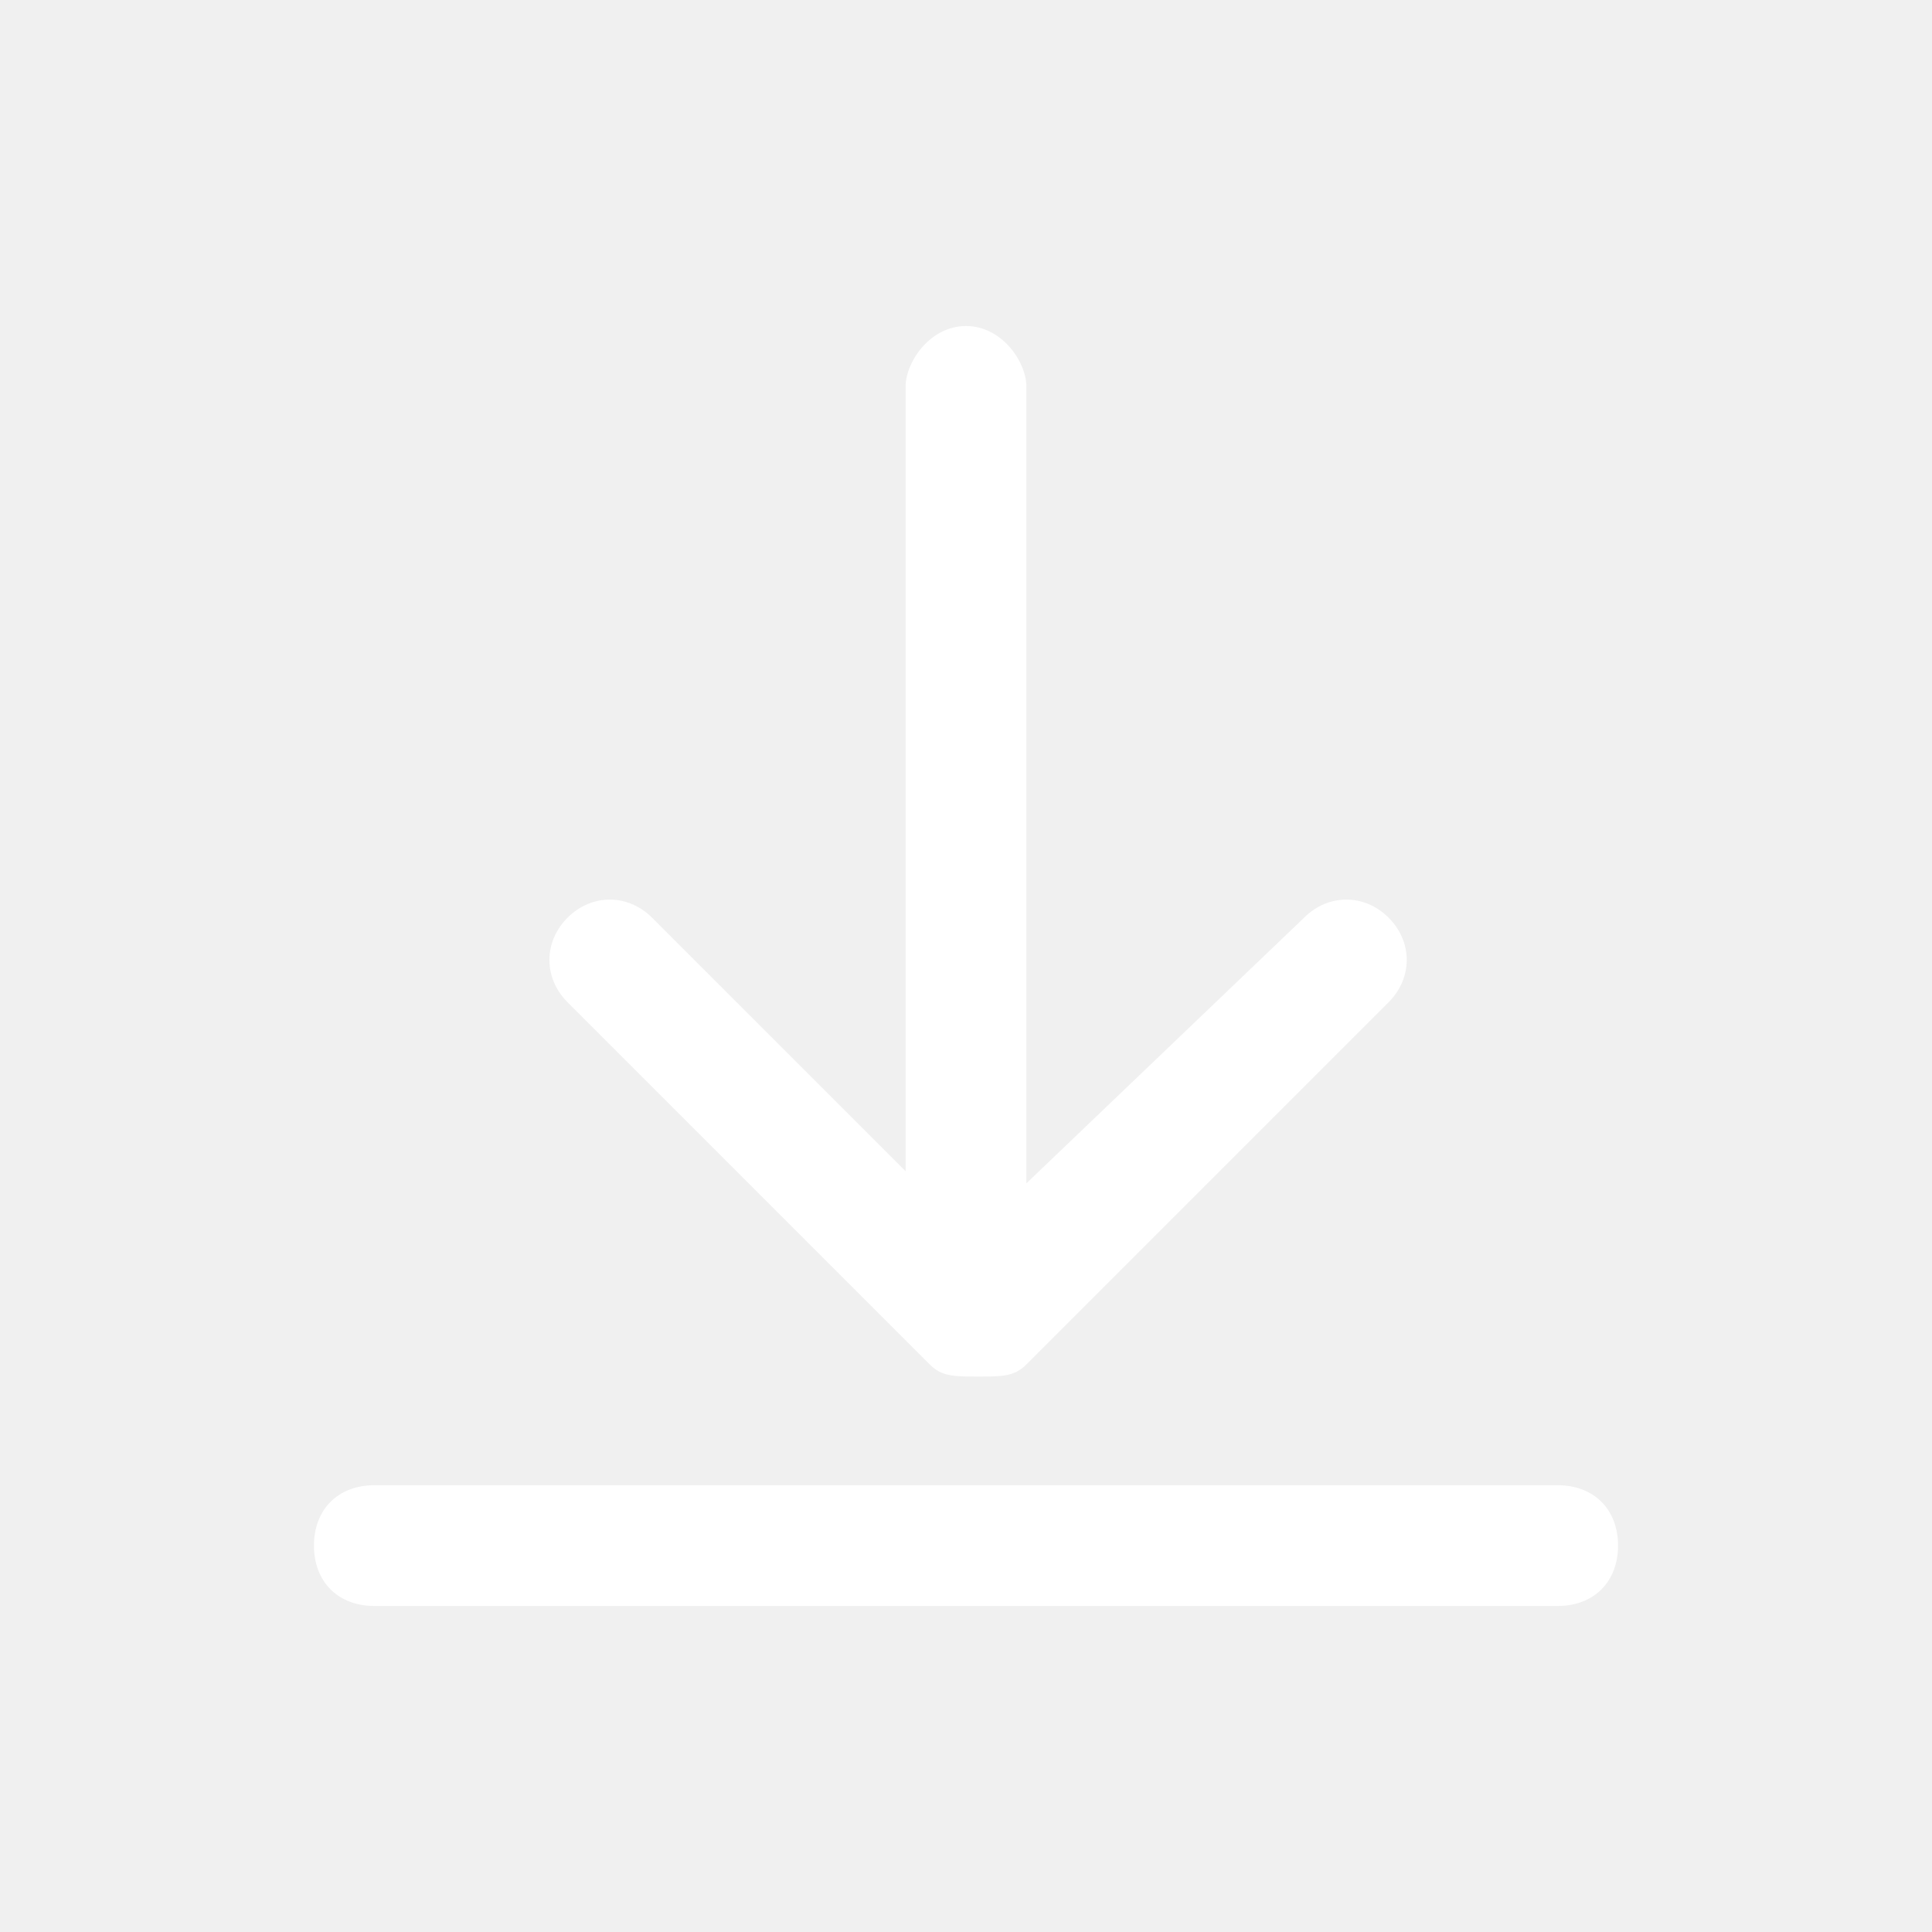
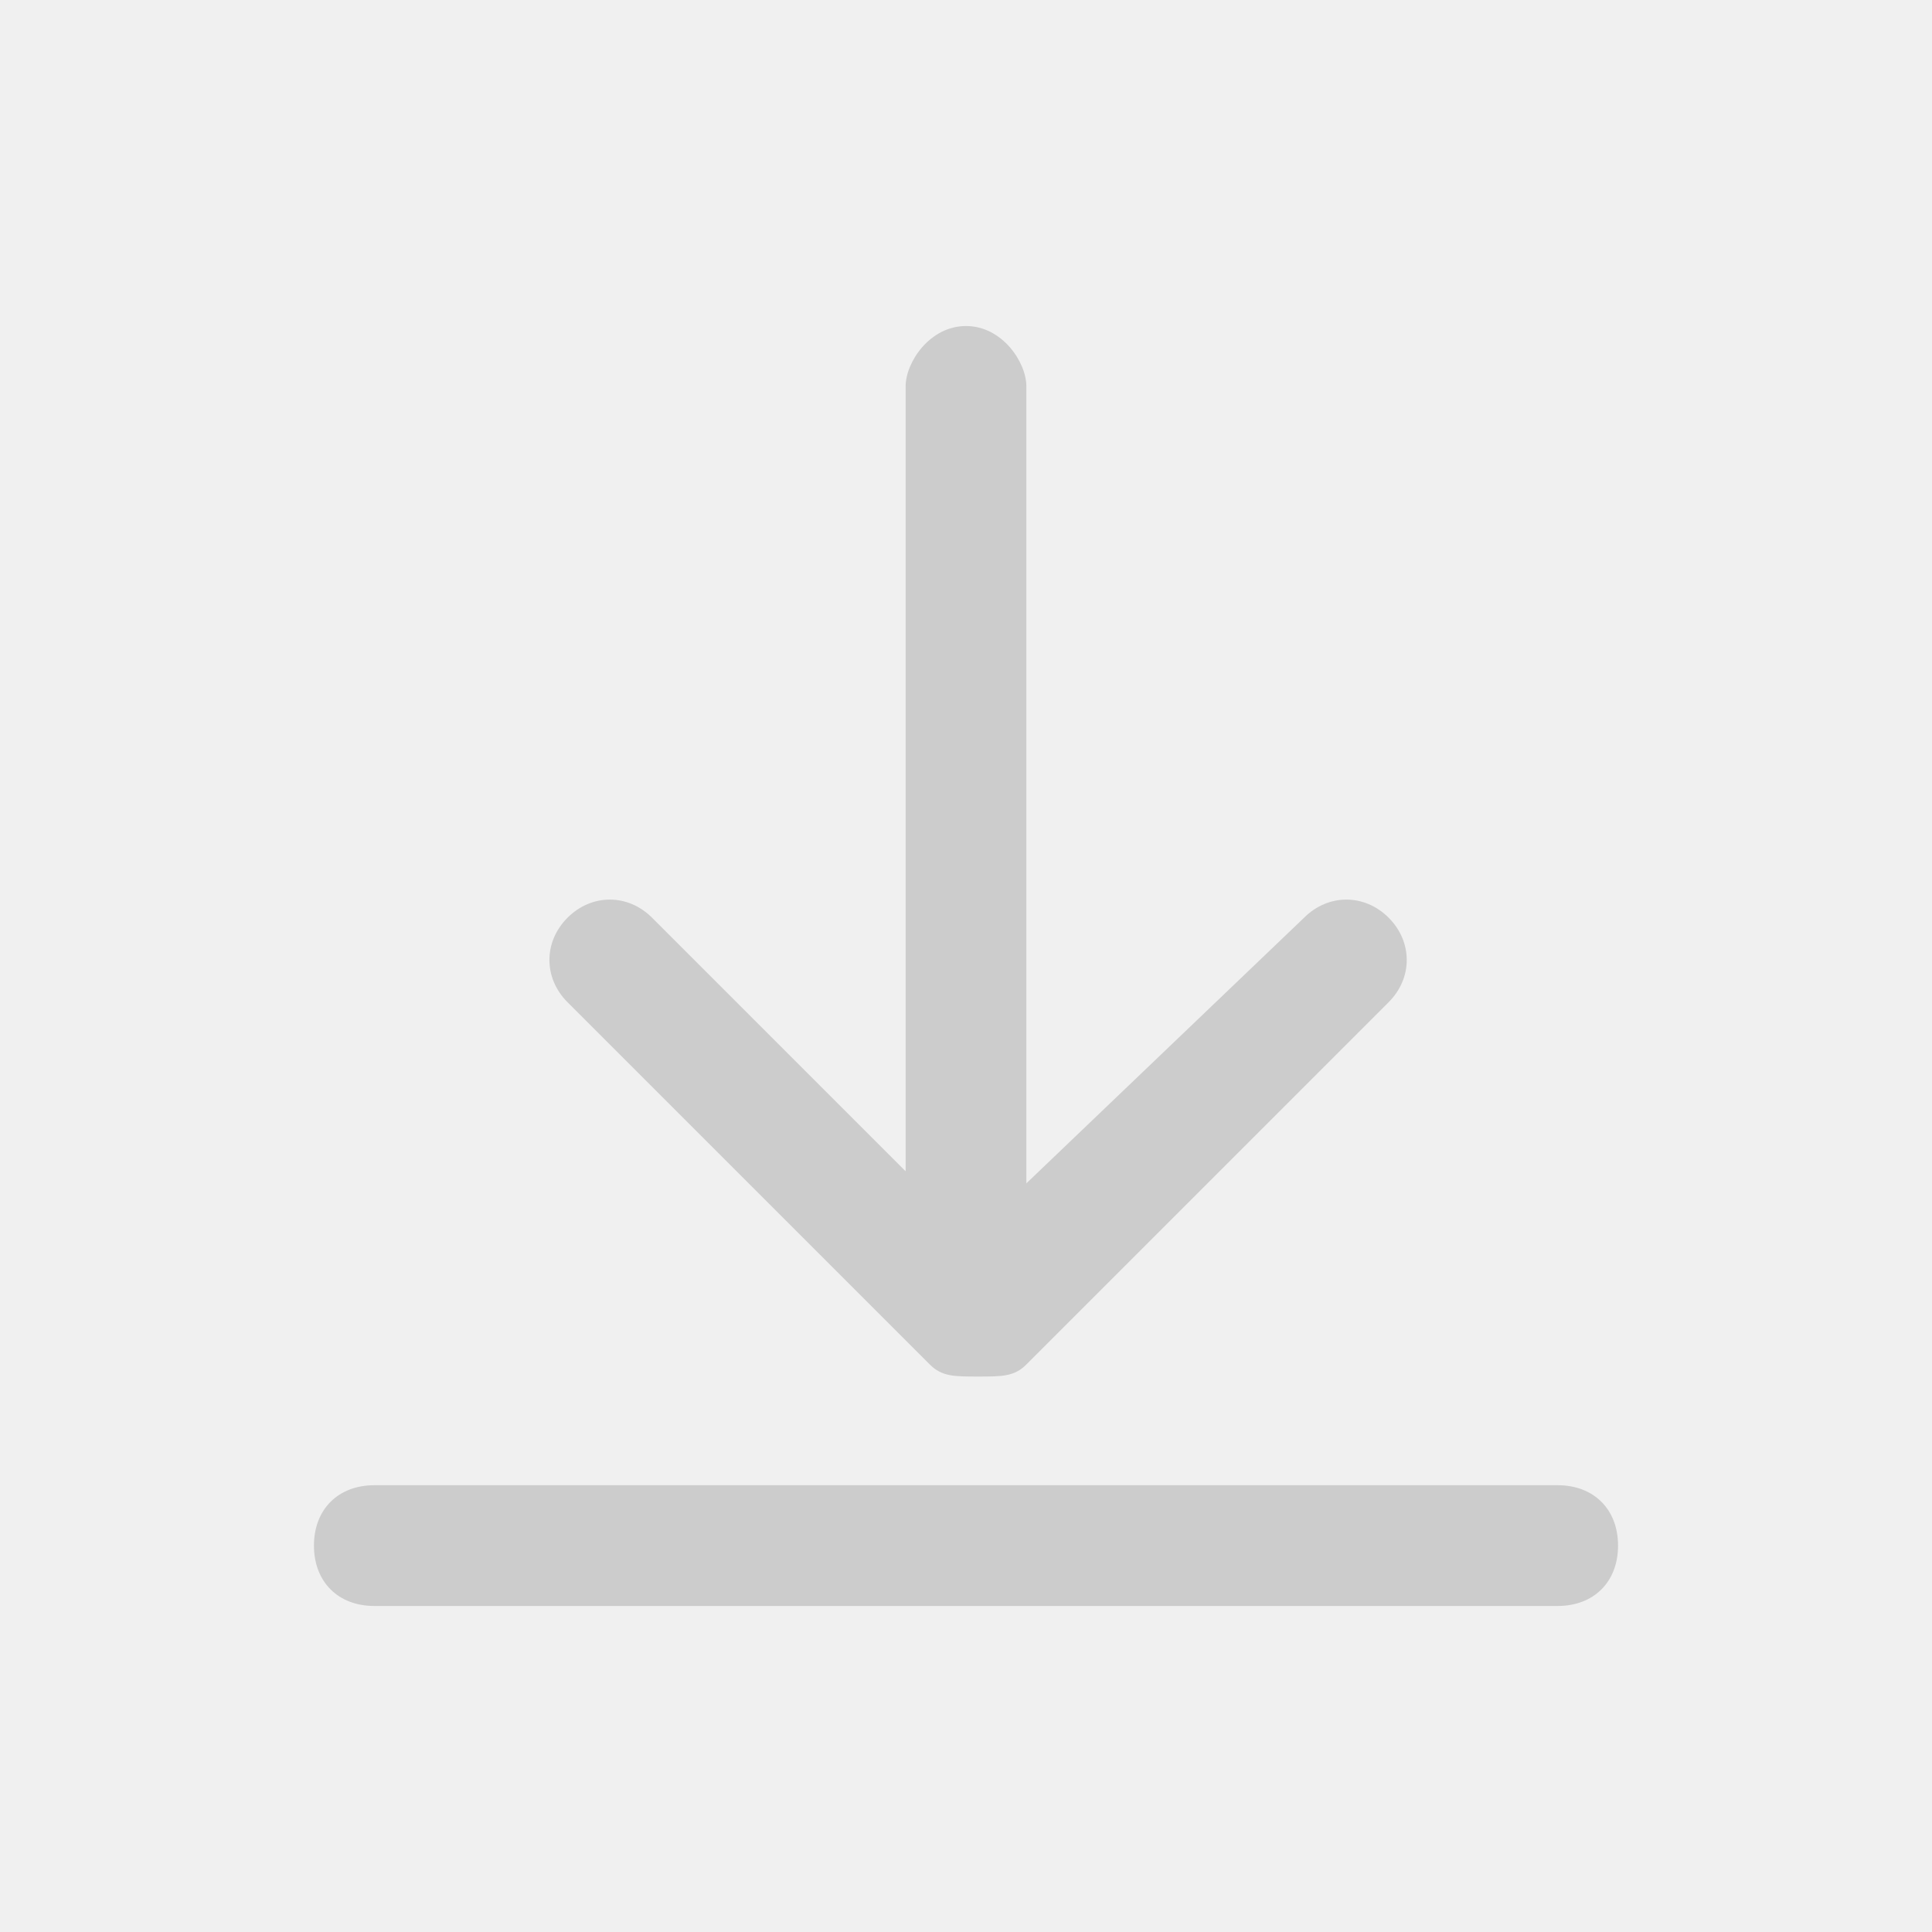
<svg xmlns="http://www.w3.org/2000/svg" version="1.1" id="Layer_1" x="0px" y="0px" viewBox="0 0 16 16" style="enable-background:new 0 0 16 16;" xml:space="preserve">
  <style type="text/css">
- 	.st0{fill:#FFFFFF;}
+ 	.st0{fill:#CCCCCC;}
</style>
  <g>
    <path class="st0" d="M7.7,11.3c0.1,0.1,0.2,0.1,0.4,0.1s0.3,0,0.4-0.1l3-3c0.2-0.2,0.2-0.5,0-0.7c-0.2-0.2-0.5-0.2-0.7,0L8.5,9.8   V3.2C8.5,3,8.3,2.7,8,2.7S7.5,3,7.5,3.2v6.5L5.4,7.6c-0.2-0.2-0.5-0.2-0.7,0c-0.2,0.2-0.2,0.5,0,0.7L7.7,11.3z" />
    <path class="st0" d="M12.9,12.3H3.1c-0.3,0-0.5,0.2-0.5,0.5s0.2,0.5,0.5,0.5h9.8c0.3,0,0.5-0.2,0.5-0.5S13.2,12.3,12.9,12.3z" />
  </g>
</svg>
